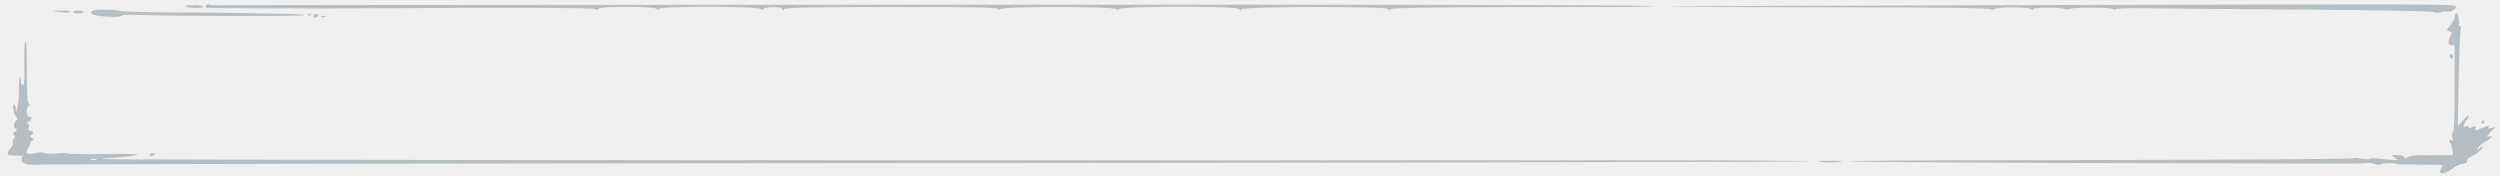
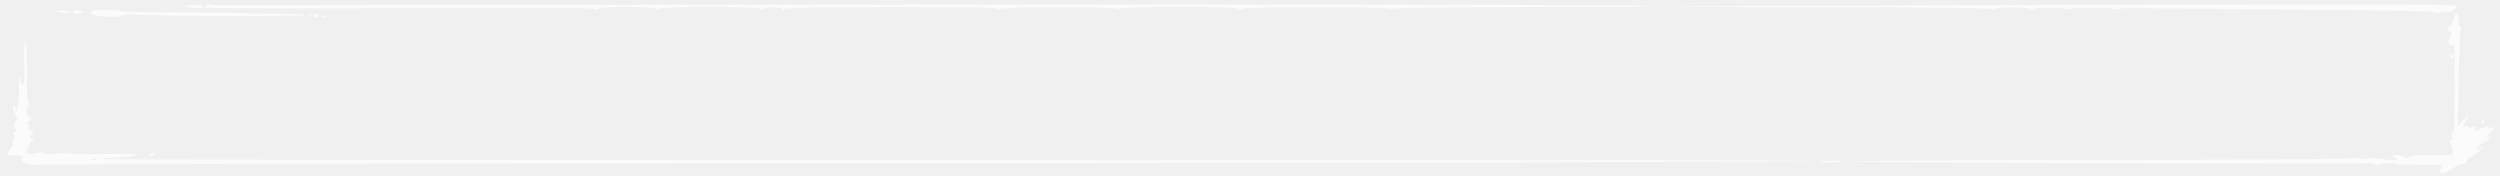
<svg xmlns="http://www.w3.org/2000/svg" version="1.0" width="1435" height="101" viewBox="0 0 1435 101" preserveAspectRatio="none">
-   <g transform="translate(0,101) scale(0.1,-0.1)" fill="#A2ADB3" opacity="0.74" stroke="none">
+   <g transform="translate(0,101) scale(0.1,-0.1)" fill="#FFFFFF" opacity="0.70" stroke="none">
    <path d="M1186 983 c-3 -3 -6 -11 -6 -16 0 -5 427 -7 1107 -4 683 4 1113 2 1124 -4 11 -6 20 -5 24 1 10 16 332 13 338 -2 4 -10 6 -10 6 0 1 18 591 17 591 -1 0 -8 3 -9 8 -1 11 16 103 18 113 2 6 -9 9 -10 9 -1 0 9 140 12 615 13 451 0 615 -3 615 -11 0 -8 4 -8 13 -1 19 16 659 15 669 -1 6 -9 8 -9 8 0 0 18 686 19 693 1 4 -10 7 -10 14 -1 11 16 843 17 843 1 0 -7 4 -7 13 0 8 7 235 10 687 11 371 0 718 1 770 3 322 9 -1065 13 -4345 11 -2057 -1 -3772 -2 -3812 -3 -39 -1 -75 0 -81 4 -5 3 -12 3 -16 -1z M11375 980 c-1012 -3 -1822 -6 -1800 -8 22 -2 448 -3 948 -4 588 0 907 -4 907 -11 0 -6 4 -6 13 0 17 13 199 14 214 1 8 -7 13 -7 13 -1 0 12 168 12 186 0 6 -3 14 -3 18 1 11 10 239 11 253 0 6 -5 14 -5 16 -1 3 5 72 7 154 6 81 -2 490 -5 908 -8 423 -3 763 -9 768 -14 5 -5 21 -6 36 -2 14 5 31 6 38 4 17 -6 55 16 50 30 -4 14 -73 14 -2722 7z M1062 975 c11 -11 97 -15 103 -5 4 6 -14 10 -51 10 -32 0 -55 -2 -52 -5z M548 952 c-32 -4 -36 -16 -10 -27 28 -11 150 -16 157 -6 3 6 42 8 87 6 154 -8 957 -10 964 -2 4 4 -49 7 -117 8 -68 0 -173 2 -234 4 -60 1 -243 4 -406 4 -163 1 -300 5 -303 8 -7 7 -93 10 -138 5z M345 940 c28 -4 54 -3 59 1 6 5 -15 8 -50 8 l-59 -2 50 -7z M420 941 c0 -5 14 -9 30 -9 17 1 30 5 30 10 0 4 -13 8 -30 8 -16 0 -30 -4 -30 -9z M14097 934 c-4 -4 -7 -14 -7 -21 0 -8 -10 -27 -22 -44 l-23 -30 15 -9 14 -9 -12 -26 c-13 -29 -9 -45 13 -45 l14 0 1 -250 c0 -162 -4 -250 -10 -250 -6 0 -8 -11 -4 -26 5 -19 4 -25 -5 -20 -12 8 -16 -6 -4 -17 3 -4 8 -20 10 -37 l3 -30 -73 -1 c-39 -1 -94 -1 -121 0 -27 0 -56 -5 -64 -11 -12 -10 -16 -10 -19 0 -3 6 -21 12 -41 12 l-36 0 20 -15 19 -14 -25 0 c-14 0 -50 4 -80 8 -30 5 -57 5 -60 0 -3 -4 -22 -4 -42 0 -20 5 -39 7 -41 4 -7 -7 -563 -10 -1776 -12 -624 0 -1132 -4 -1128 -7 3 -3 635 -8 1404 -10 1623 -4 1518 -4 1563 0 19 2 43 -1 53 -6 9 -5 23 -6 29 -2 12 8 85 10 92 3 3 -2 63 -4 135 -4 72 0 131 -1 131 -3 0 -2 -4 -12 -10 -22 -17 -33 18 -33 63 0 23 16 51 30 64 30 13 0 23 6 23 14 0 8 6 17 13 20 38 19 71 44 75 56 l5 15 -18 -15 -18 -15 5 15 c2 8 21 24 41 35 37 20 52 43 20 30 -11 -4 -7 6 12 26 l30 31 -24 -7 c-16 -5 -21 -4 -17 4 9 14 5 14 -38 -4 l-36 -15 0 15 c0 13 -4 14 -20 5 -15 -8 -20 -8 -20 1 0 6 -7 9 -15 5 -19 -7 -19 5 0 30 27 35 15 39 -16 4 l-31 -34 5 270 c2 148 8 277 12 287 4 10 3 17 -5 17 -6 0 -9 3 -6 8 7 12 -8 74 -17 66z M1768 923 c7 -3 16 -2 19 1 4 3 -2 6 -13 5 -11 0 -14 -3 -6 -6z M1800 920 c0 -5 4 -10 9 -10 6 0 13 5 16 10 3 6 -1 10 -9 10 -9 0 -16 -4 -16 -10z M1848 913 c7 -3 16 -2 19 1 4 3 -2 6 -13 5 -11 0 -14 -3 -6 -6z M139 718 c0 -29 0 -86 1 -125 1 -46 -3 -73 -9 -73 -6 0 -11 12 -11 27 0 14 -3 24 -6 20 -3 -3 -6 -36 -5 -74 0 -38 -4 -82 -8 -98 l-9 -30 -1 23 c-1 12 -5 22 -11 22 -12 0 0 -63 14 -72 8 -5 7 -11 -2 -20 -16 -16 -16 -48 1 -48 7 -1 5 -6 -6 -14 -12 -10 -15 -16 -7 -21 8 -5 8 -10 0 -20 -7 -8 -9 -18 -6 -23 3 -5 -4 -22 -15 -36 -26 -33 -21 -39 31 -39 l40 0 -5 -17 c-9 -27 32 -41 105 -35 36 3 2337 7 5113 9 2777 2 5051 7 5054 10 4 3 -414 6 -928 6 -5240 -1 -8890 2 -8886 7 3 2 43 7 89 9 46 3 97 9 114 14 19 6 -47 8 -184 6 -117 -2 -214 0 -217 4 -2 3 -30 3 -62 -1 -32 -3 -63 -2 -69 3 -7 5 -29 5 -53 -1 -49 -11 -60 -1 -37 34 9 14 13 25 9 25 -5 0 -1 5 7 10 l15 10 -14 9 c-9 6 -10 11 -2 15 16 10 13 26 -5 26 -11 0 -14 6 -9 20 4 13 2 20 -7 20 -8 0 -6 4 5 11 20 12 23 29 5 29 -17 0 -20 53 -5 62 9 6 9 10 1 16 -7 4 -10 66 -10 179 1 95 -2 173 -6 173 -5 0 -8 -24 -9 -52z m414 -625 c-7 -2 -21 -2 -30 0 -10 3 -4 5 12 5 17 0 24 -2 18 -5z M14060 691 c0 -6 5 -13 10 -16 6 -3 10 1 10 9 0 9 -4 16 -10 16 -5 0 -10 -4 -10 -9z M14245 310 c-3 -5 -1 -10 4 -10 6 0 11 5 11 10 0 6 -2 10 -4 10 -3 0 -8 -4 -11 -10z M860 120 c0 -5 7 -7 15 -4 8 4 15 8 15 10 0 2 -7 4 -15 4 -8 0 -15 -4 -15 -10z M10452 81 c25 -4 70 -4 100 0 42 5 32 6 -47 6 -72 0 -87 -2 -53 -6z" />
  </g>
</svg>
